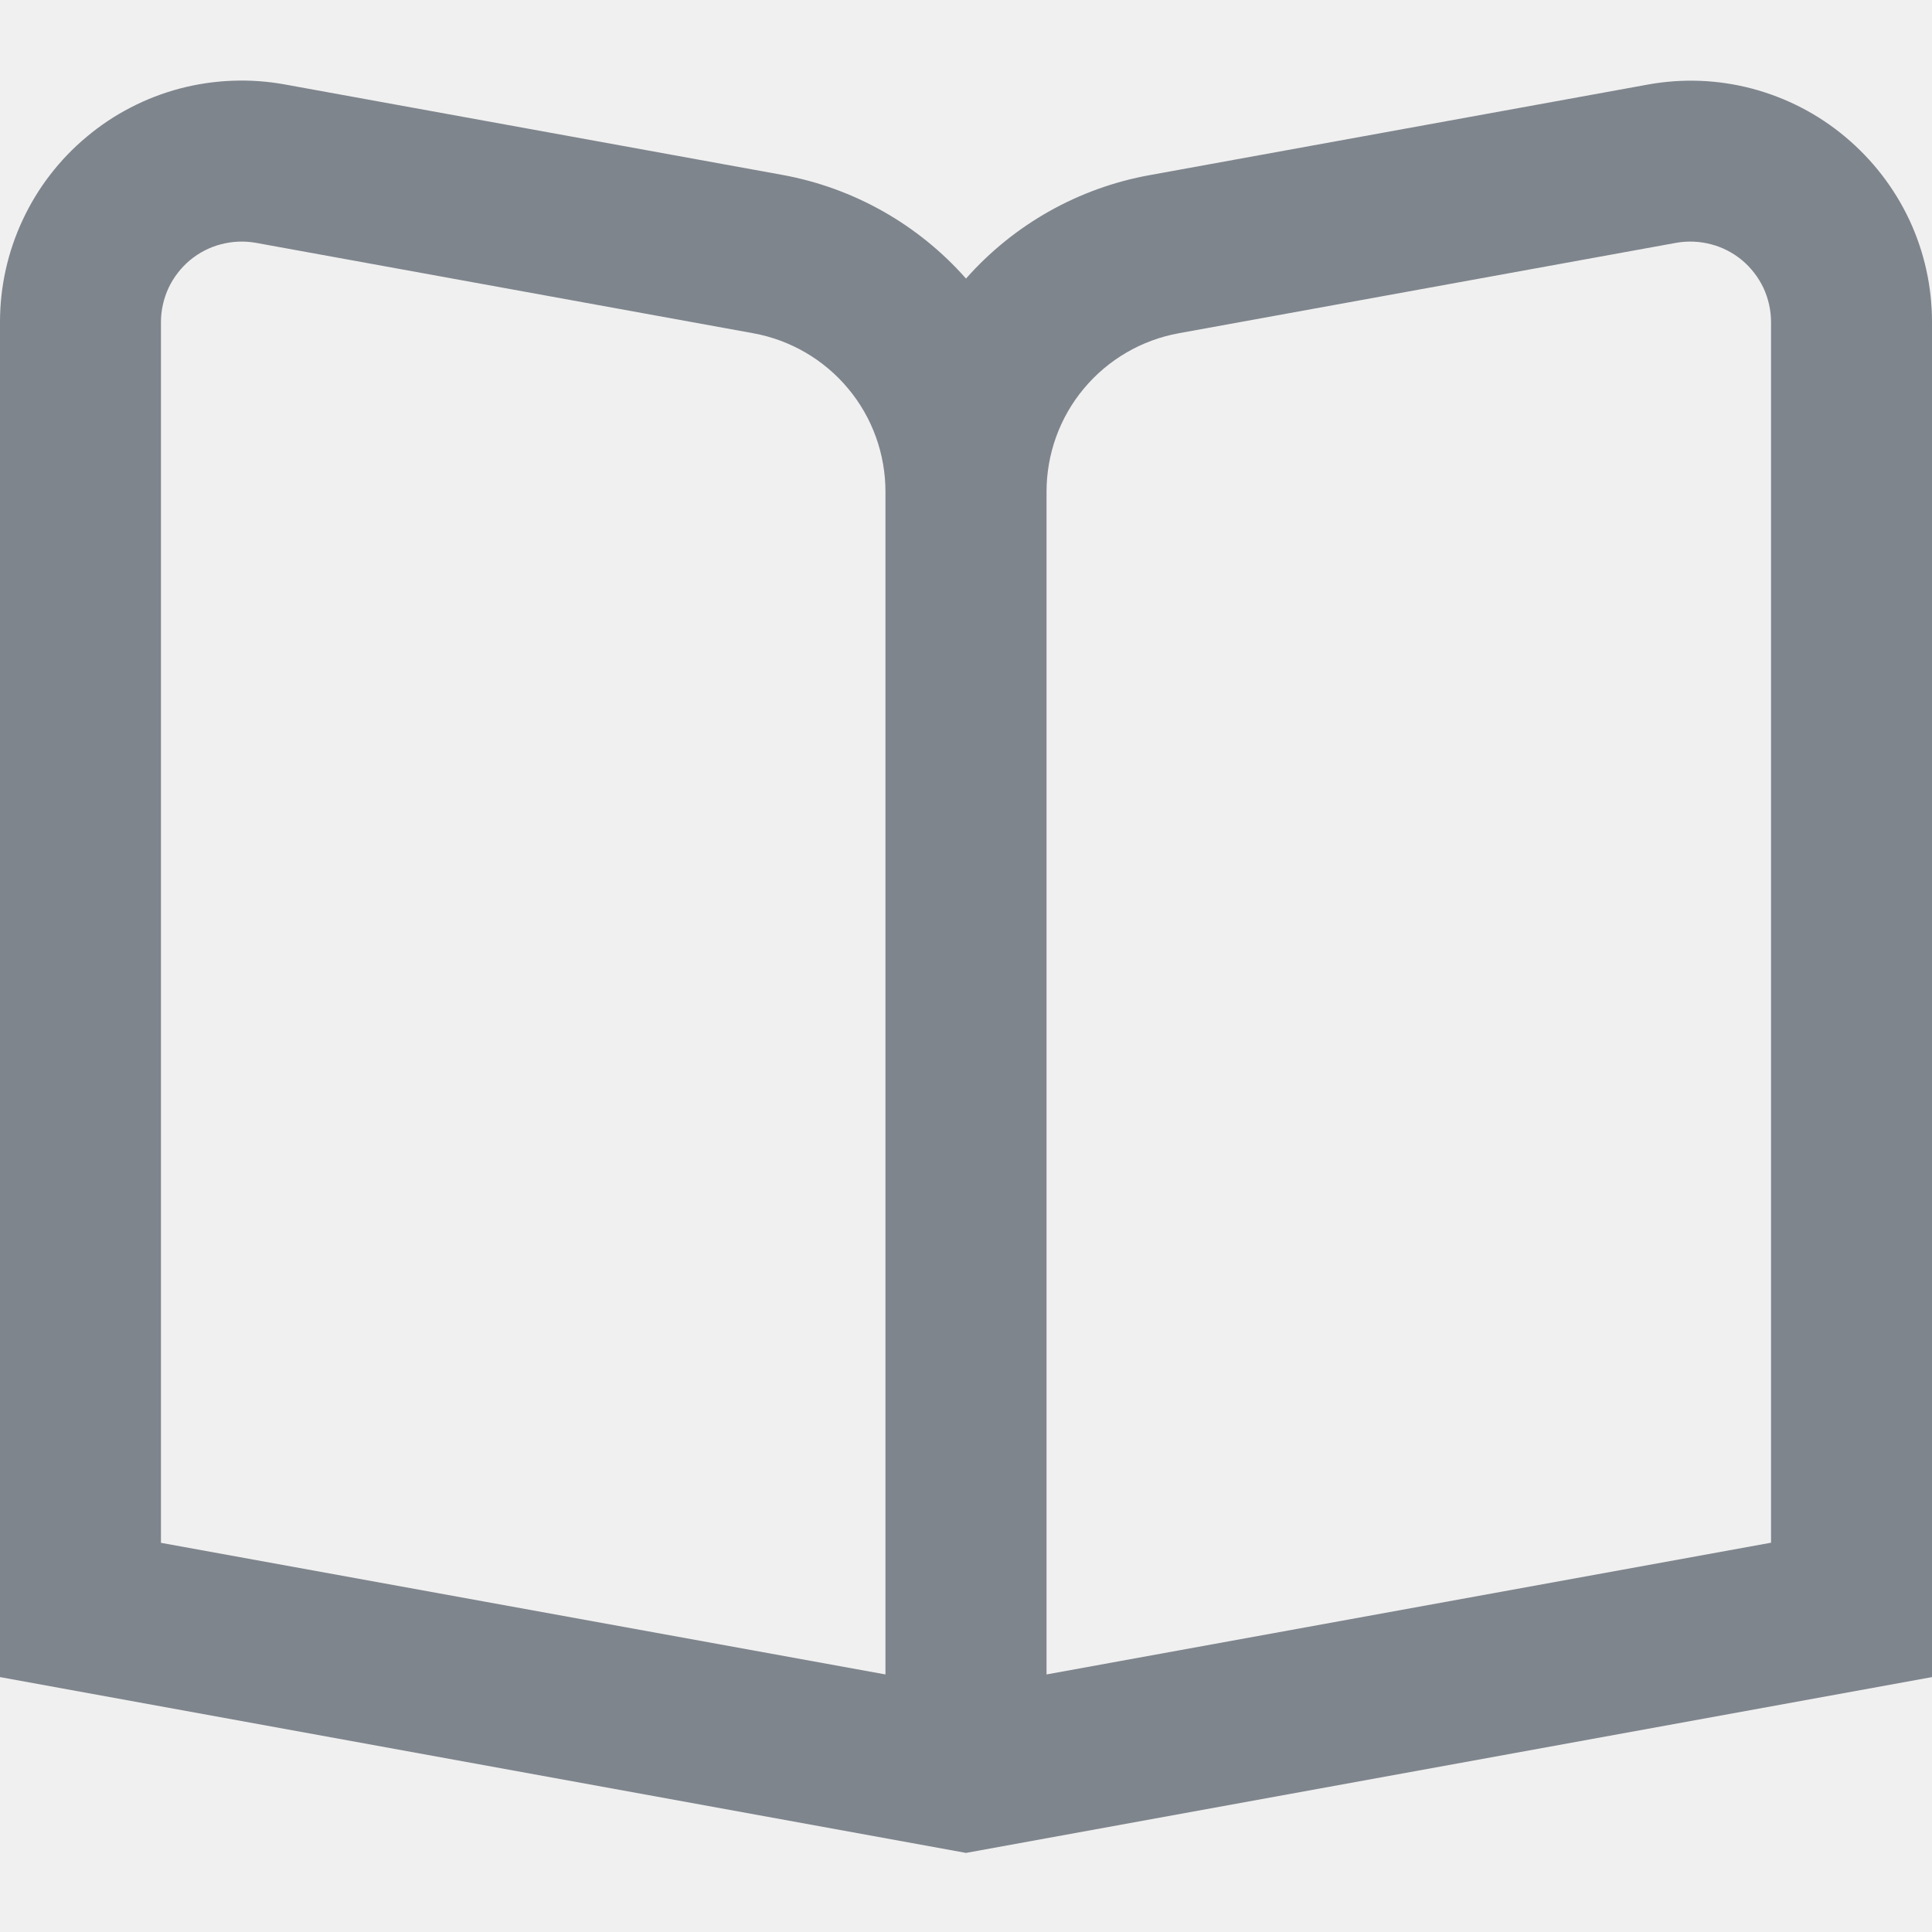
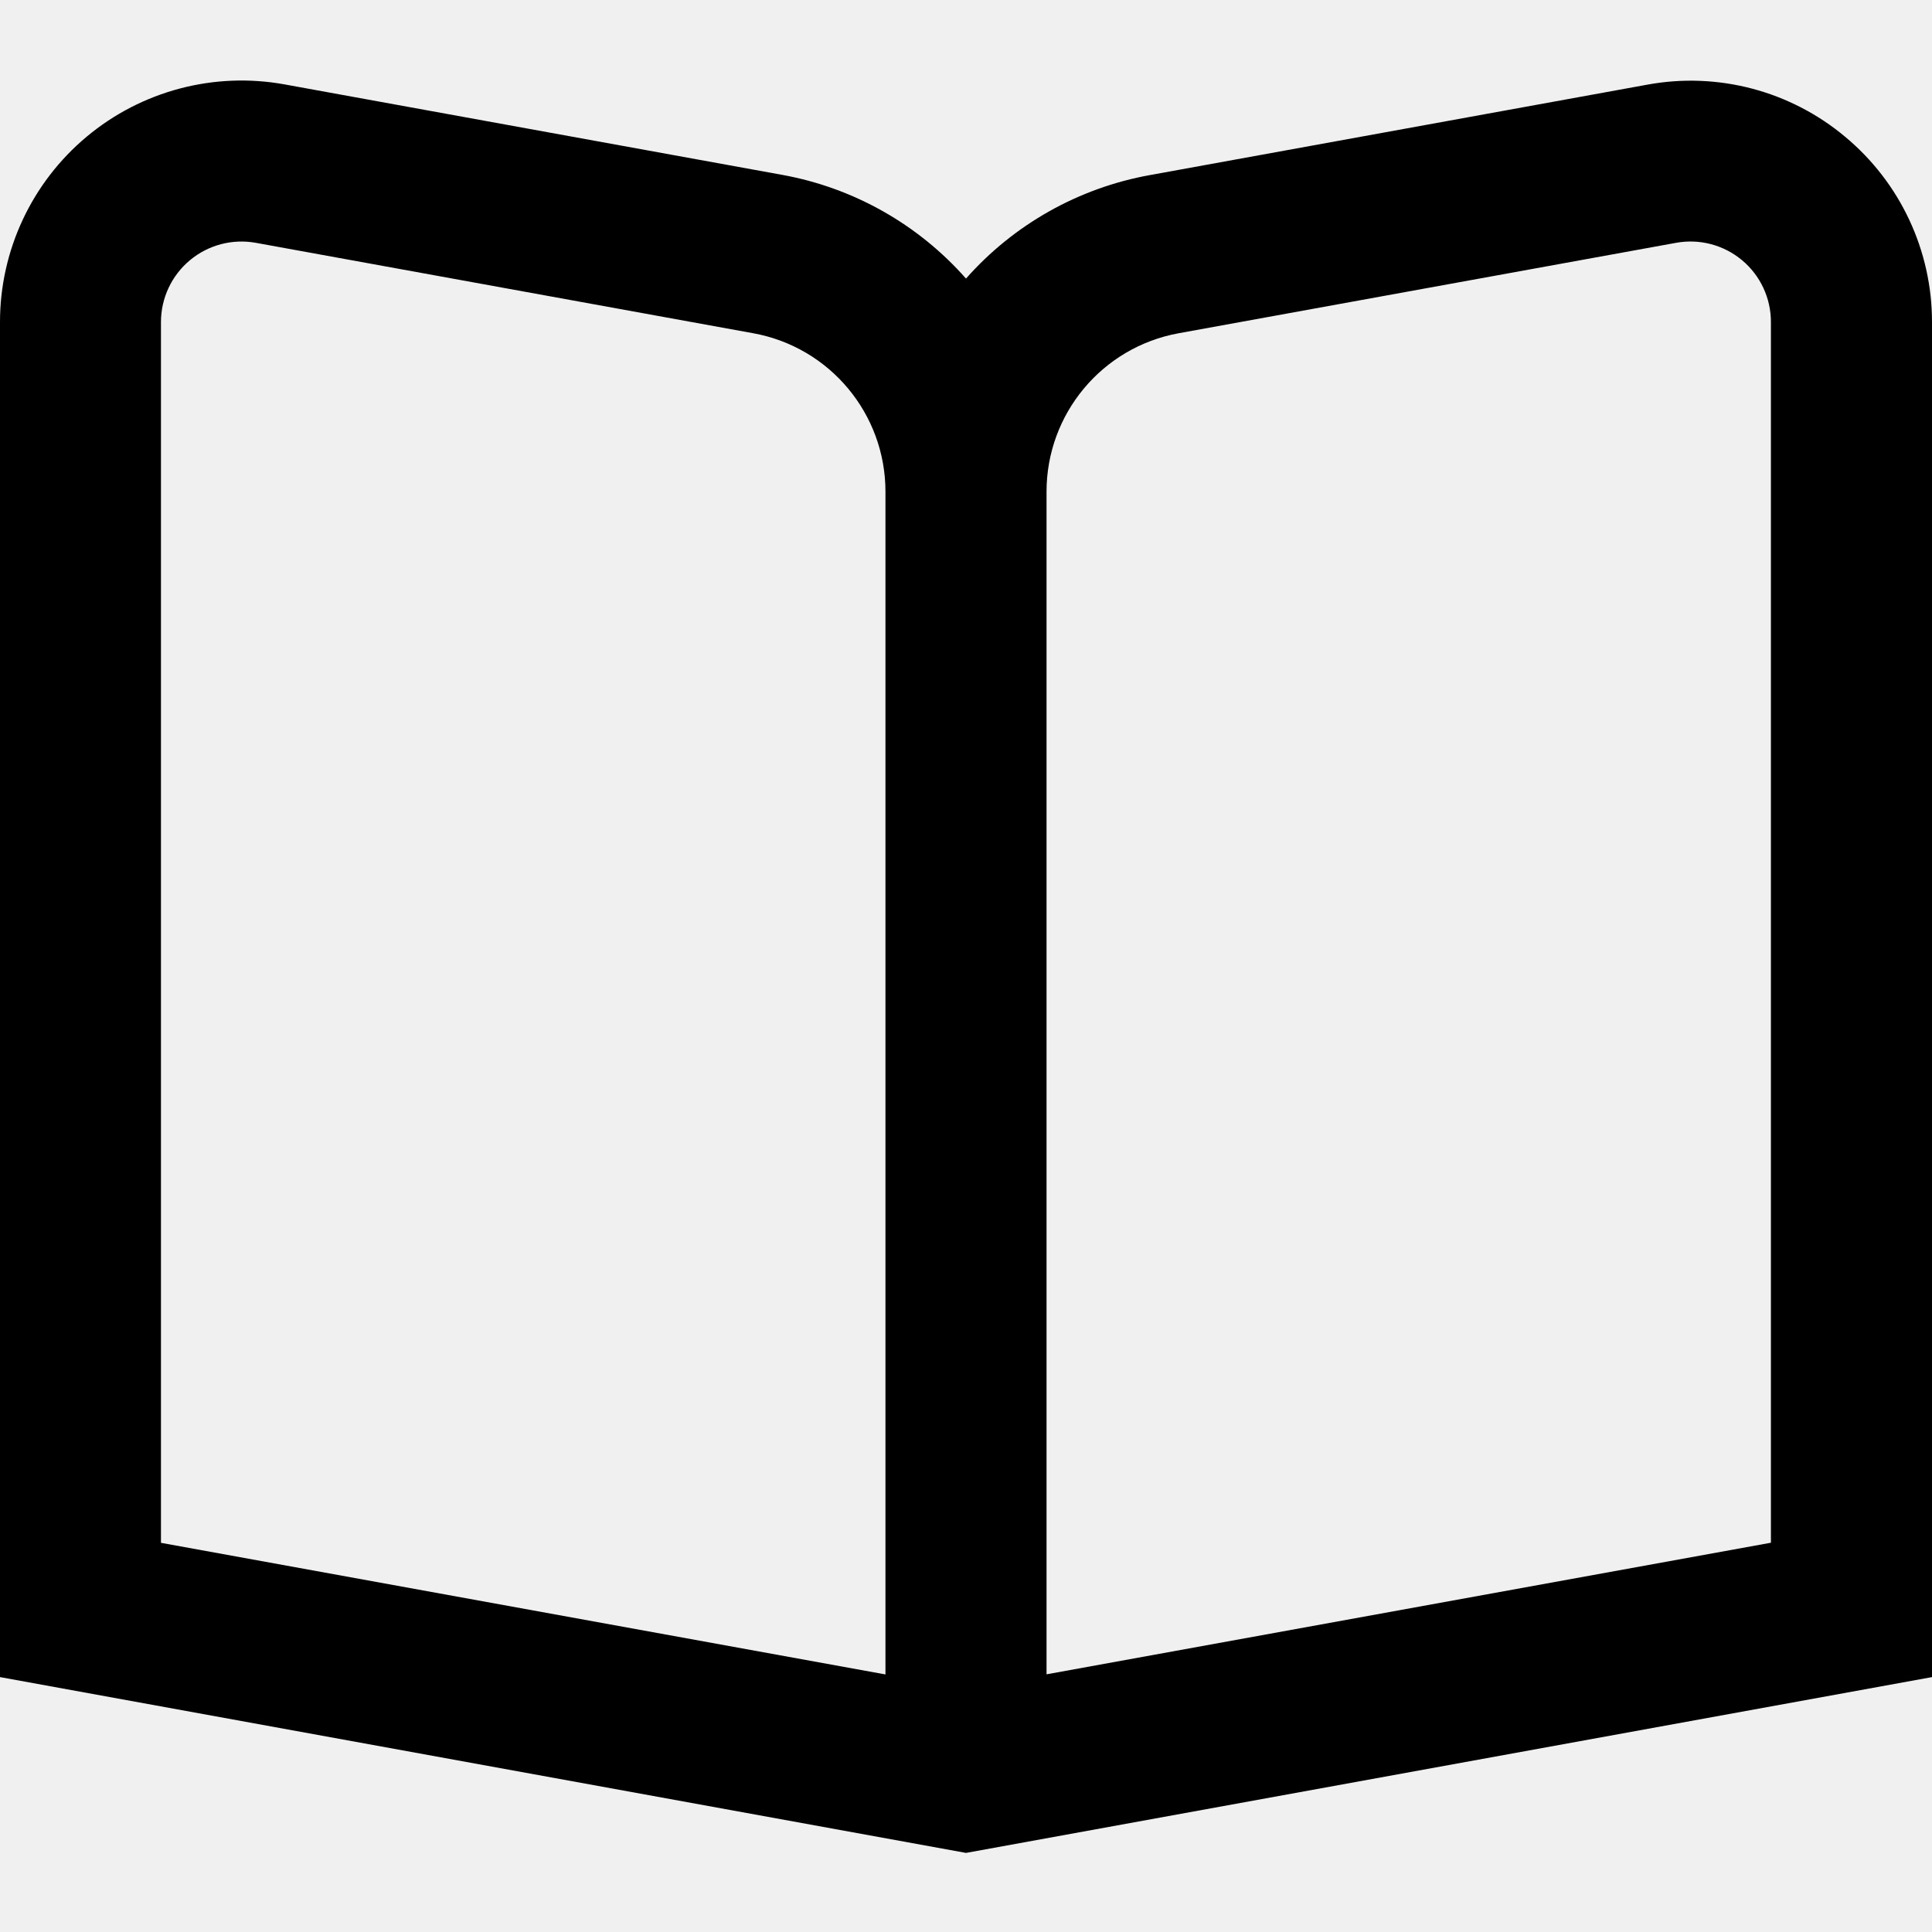
- <svg xmlns="http://www.w3.org/2000/svg" width="16" height="16" viewBox="0 0 16 16" fill="none">
-   <g clip-path="url(#clip0_1_289)">
-     <path d="M15.281 1.133C15.057 0.945 14.793 0.809 14.51 0.734C14.227 0.659 13.931 0.648 13.643 0.701L9.523 1.45C8.933 1.556 8.397 1.858 8 2.307C7.604 1.858 7.067 1.555 6.477 1.448L2.357 0.699C2.069 0.647 1.773 0.659 1.49 0.733C1.207 0.808 0.943 0.944 0.719 1.132C0.494 1.319 0.313 1.554 0.189 1.819C0.064 2.085 7.11635e-05 2.374 0 2.667L0 13.889L8 15.345L16 13.889V2.667C16 2.374 15.936 2.085 15.812 1.82C15.687 1.555 15.506 1.321 15.281 1.133ZM7.333 13.867L1.333 12.777V2.667C1.333 2.569 1.355 2.473 1.396 2.384C1.438 2.296 1.498 2.218 1.573 2.155C1.648 2.093 1.736 2.047 1.83 2.023C1.925 1.998 2.023 1.994 2.119 2.011L6.239 2.76C6.546 2.816 6.824 2.978 7.024 3.218C7.224 3.457 7.333 3.76 7.333 4.072V13.867ZM14.667 12.776L8.667 13.867V4.072C8.667 3.76 8.776 3.457 8.976 3.218C9.176 2.978 9.454 2.816 9.761 2.76L13.881 2.011C13.977 1.994 14.075 1.998 14.17 2.023C14.264 2.047 14.352 2.093 14.427 2.155C14.502 2.218 14.562 2.296 14.604 2.384C14.645 2.473 14.667 2.569 14.667 2.667V12.776Z" fill="#7F858D" />
+ <svg xmlns="http://www.w3.org/2000/svg" width="16" height="16" fill="none">
+   <g clip-path="url(#prefix__clip0_1_289)">
+     <path d="M15.281 1.133a1.99 1.99 0 00-1.638-.432l-4.12.749A2.662 2.662 0 008 2.307a2.662 2.662 0 00-1.523-.859L2.357.699A2 2 0 000 2.667v11.222l8 1.456 8-1.456V2.667a1.995 1.995 0 00-.719-1.534zM7.333 13.867l-6-1.09V2.667a.667.667 0 01.786-.656l4.12.749a1.333 1.333 0 011.094 1.312v9.795zm7.334-1.091l-6 1.09V4.073A1.333 1.333 0 019.76 2.76l4.12-.749a.666.666 0 01.786.656v10.109z" fill="currentColor" />
  </g>
-   <defs>
-     <clipPath id="clip0_1_289">
-       <rect width="16" height="16" fill="white" />
-     </clipPath>
-   </defs>
</svg>
